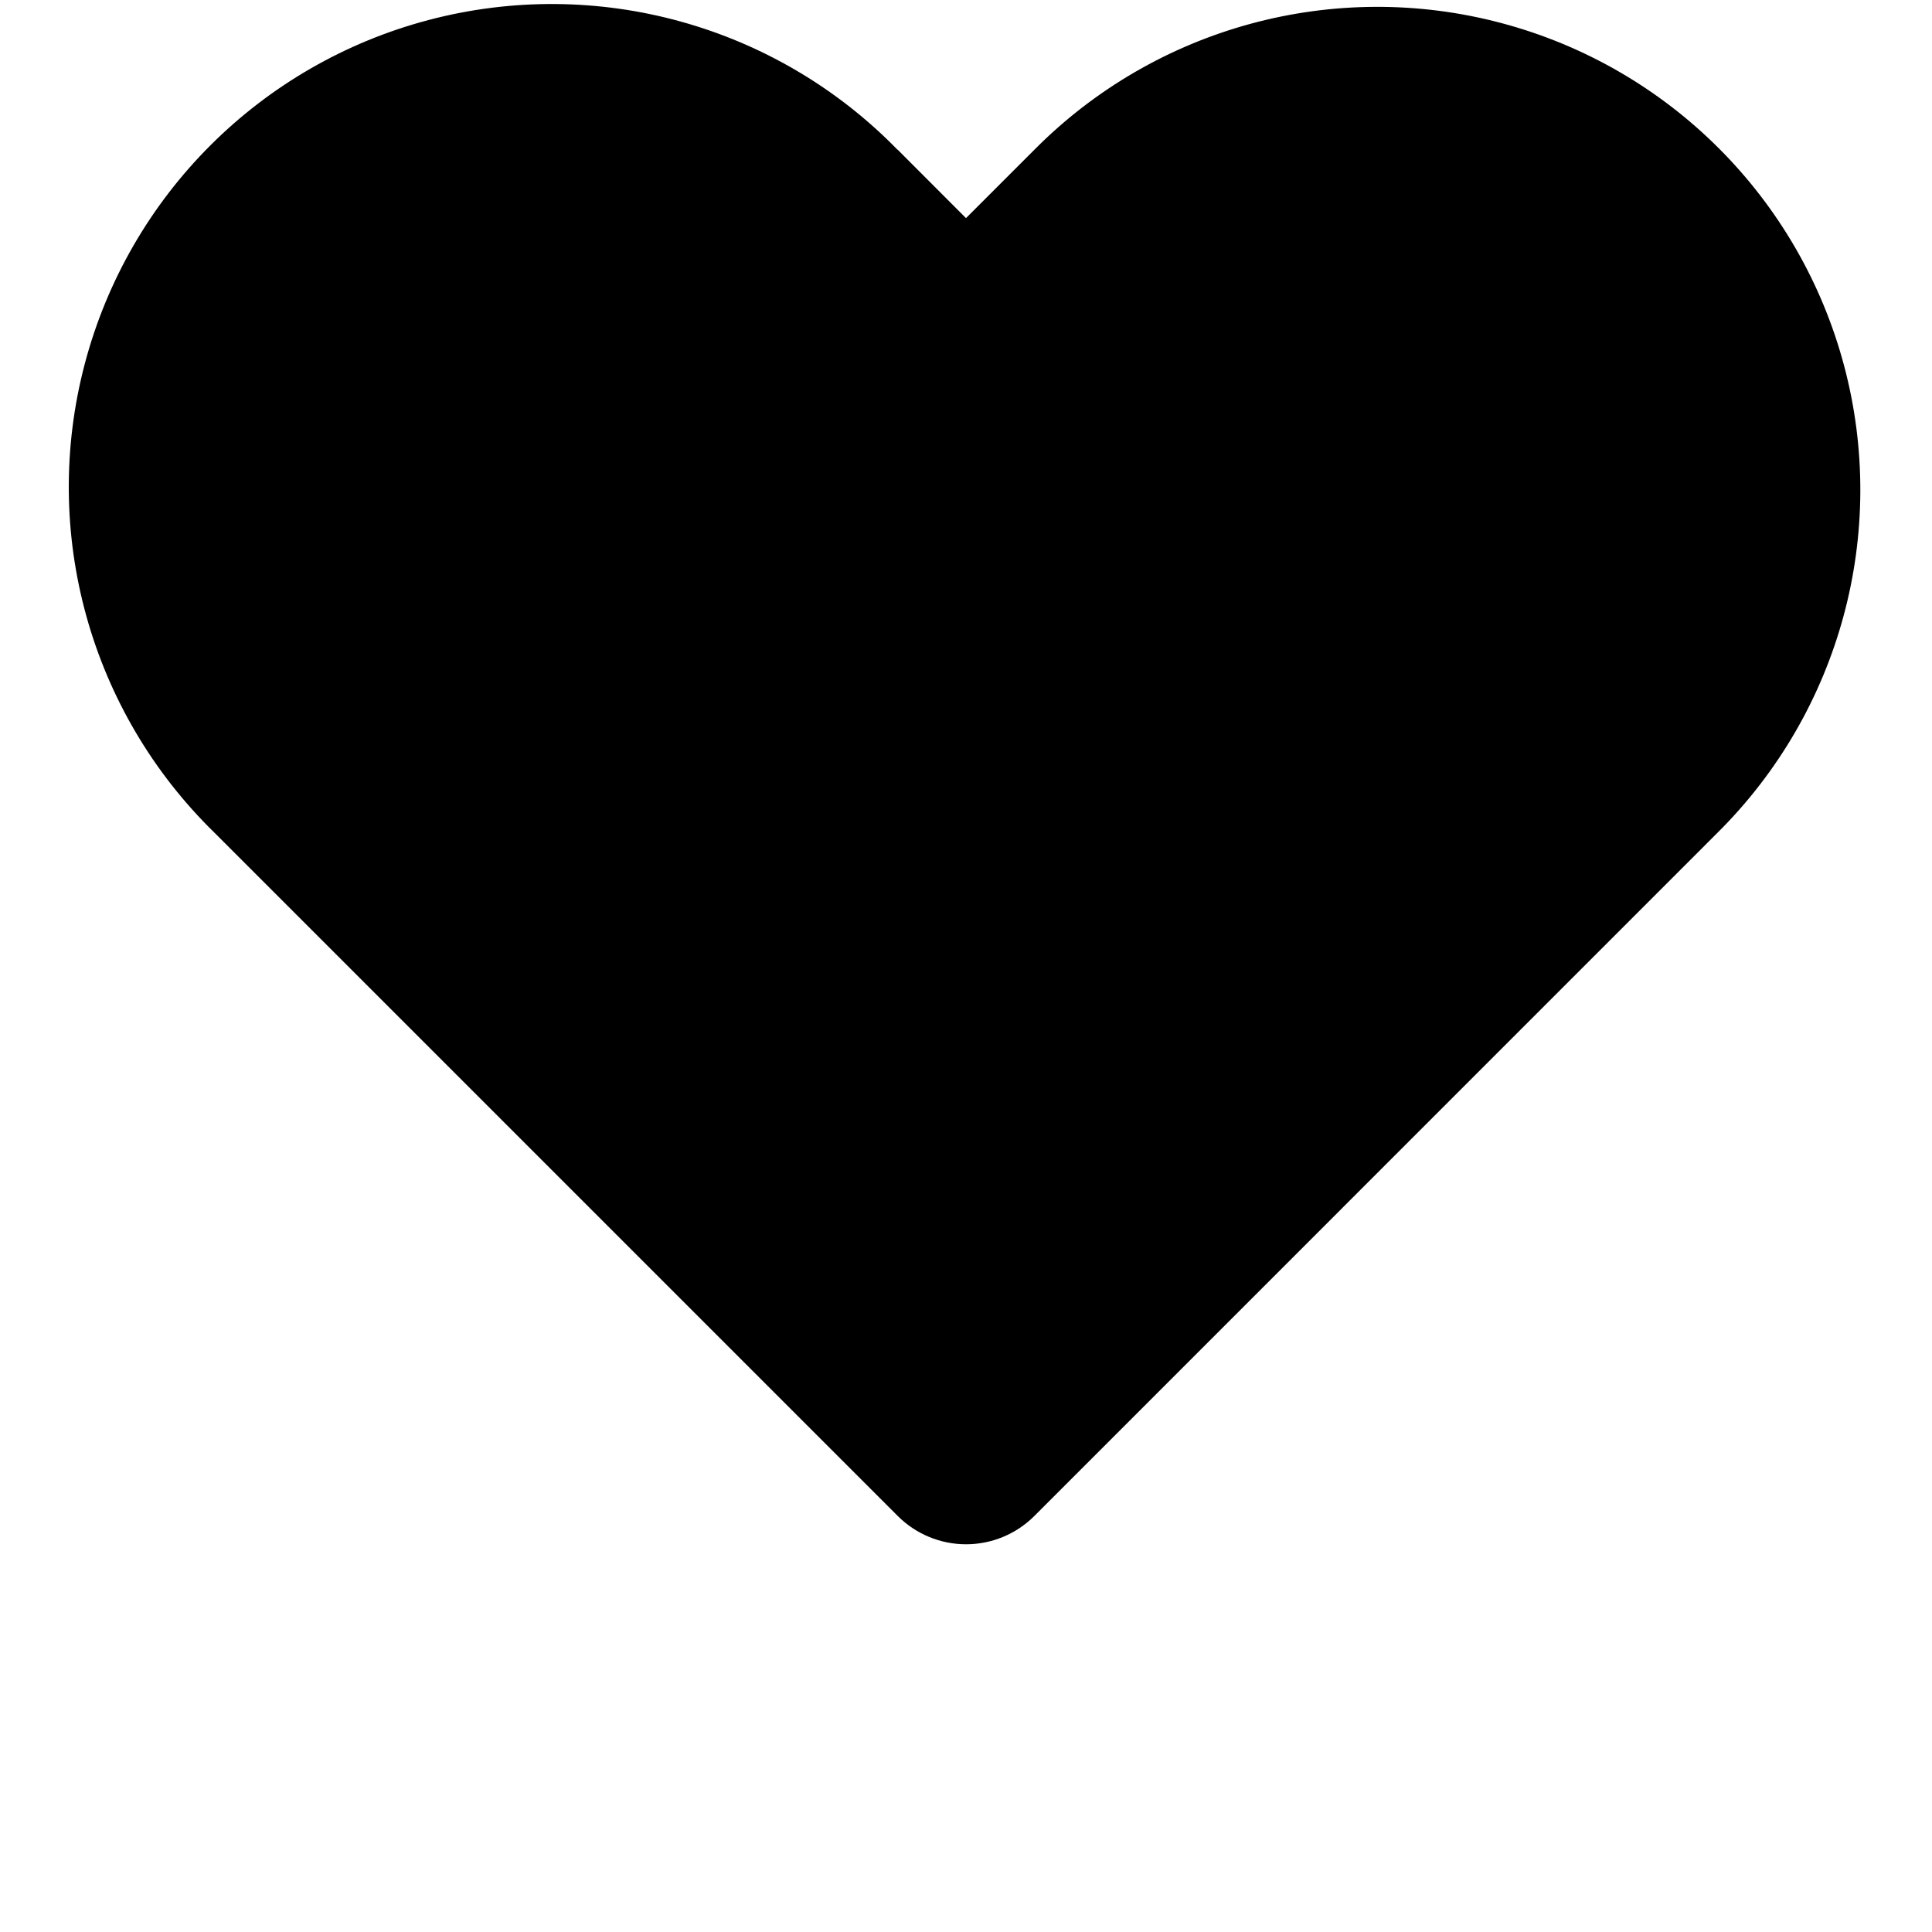
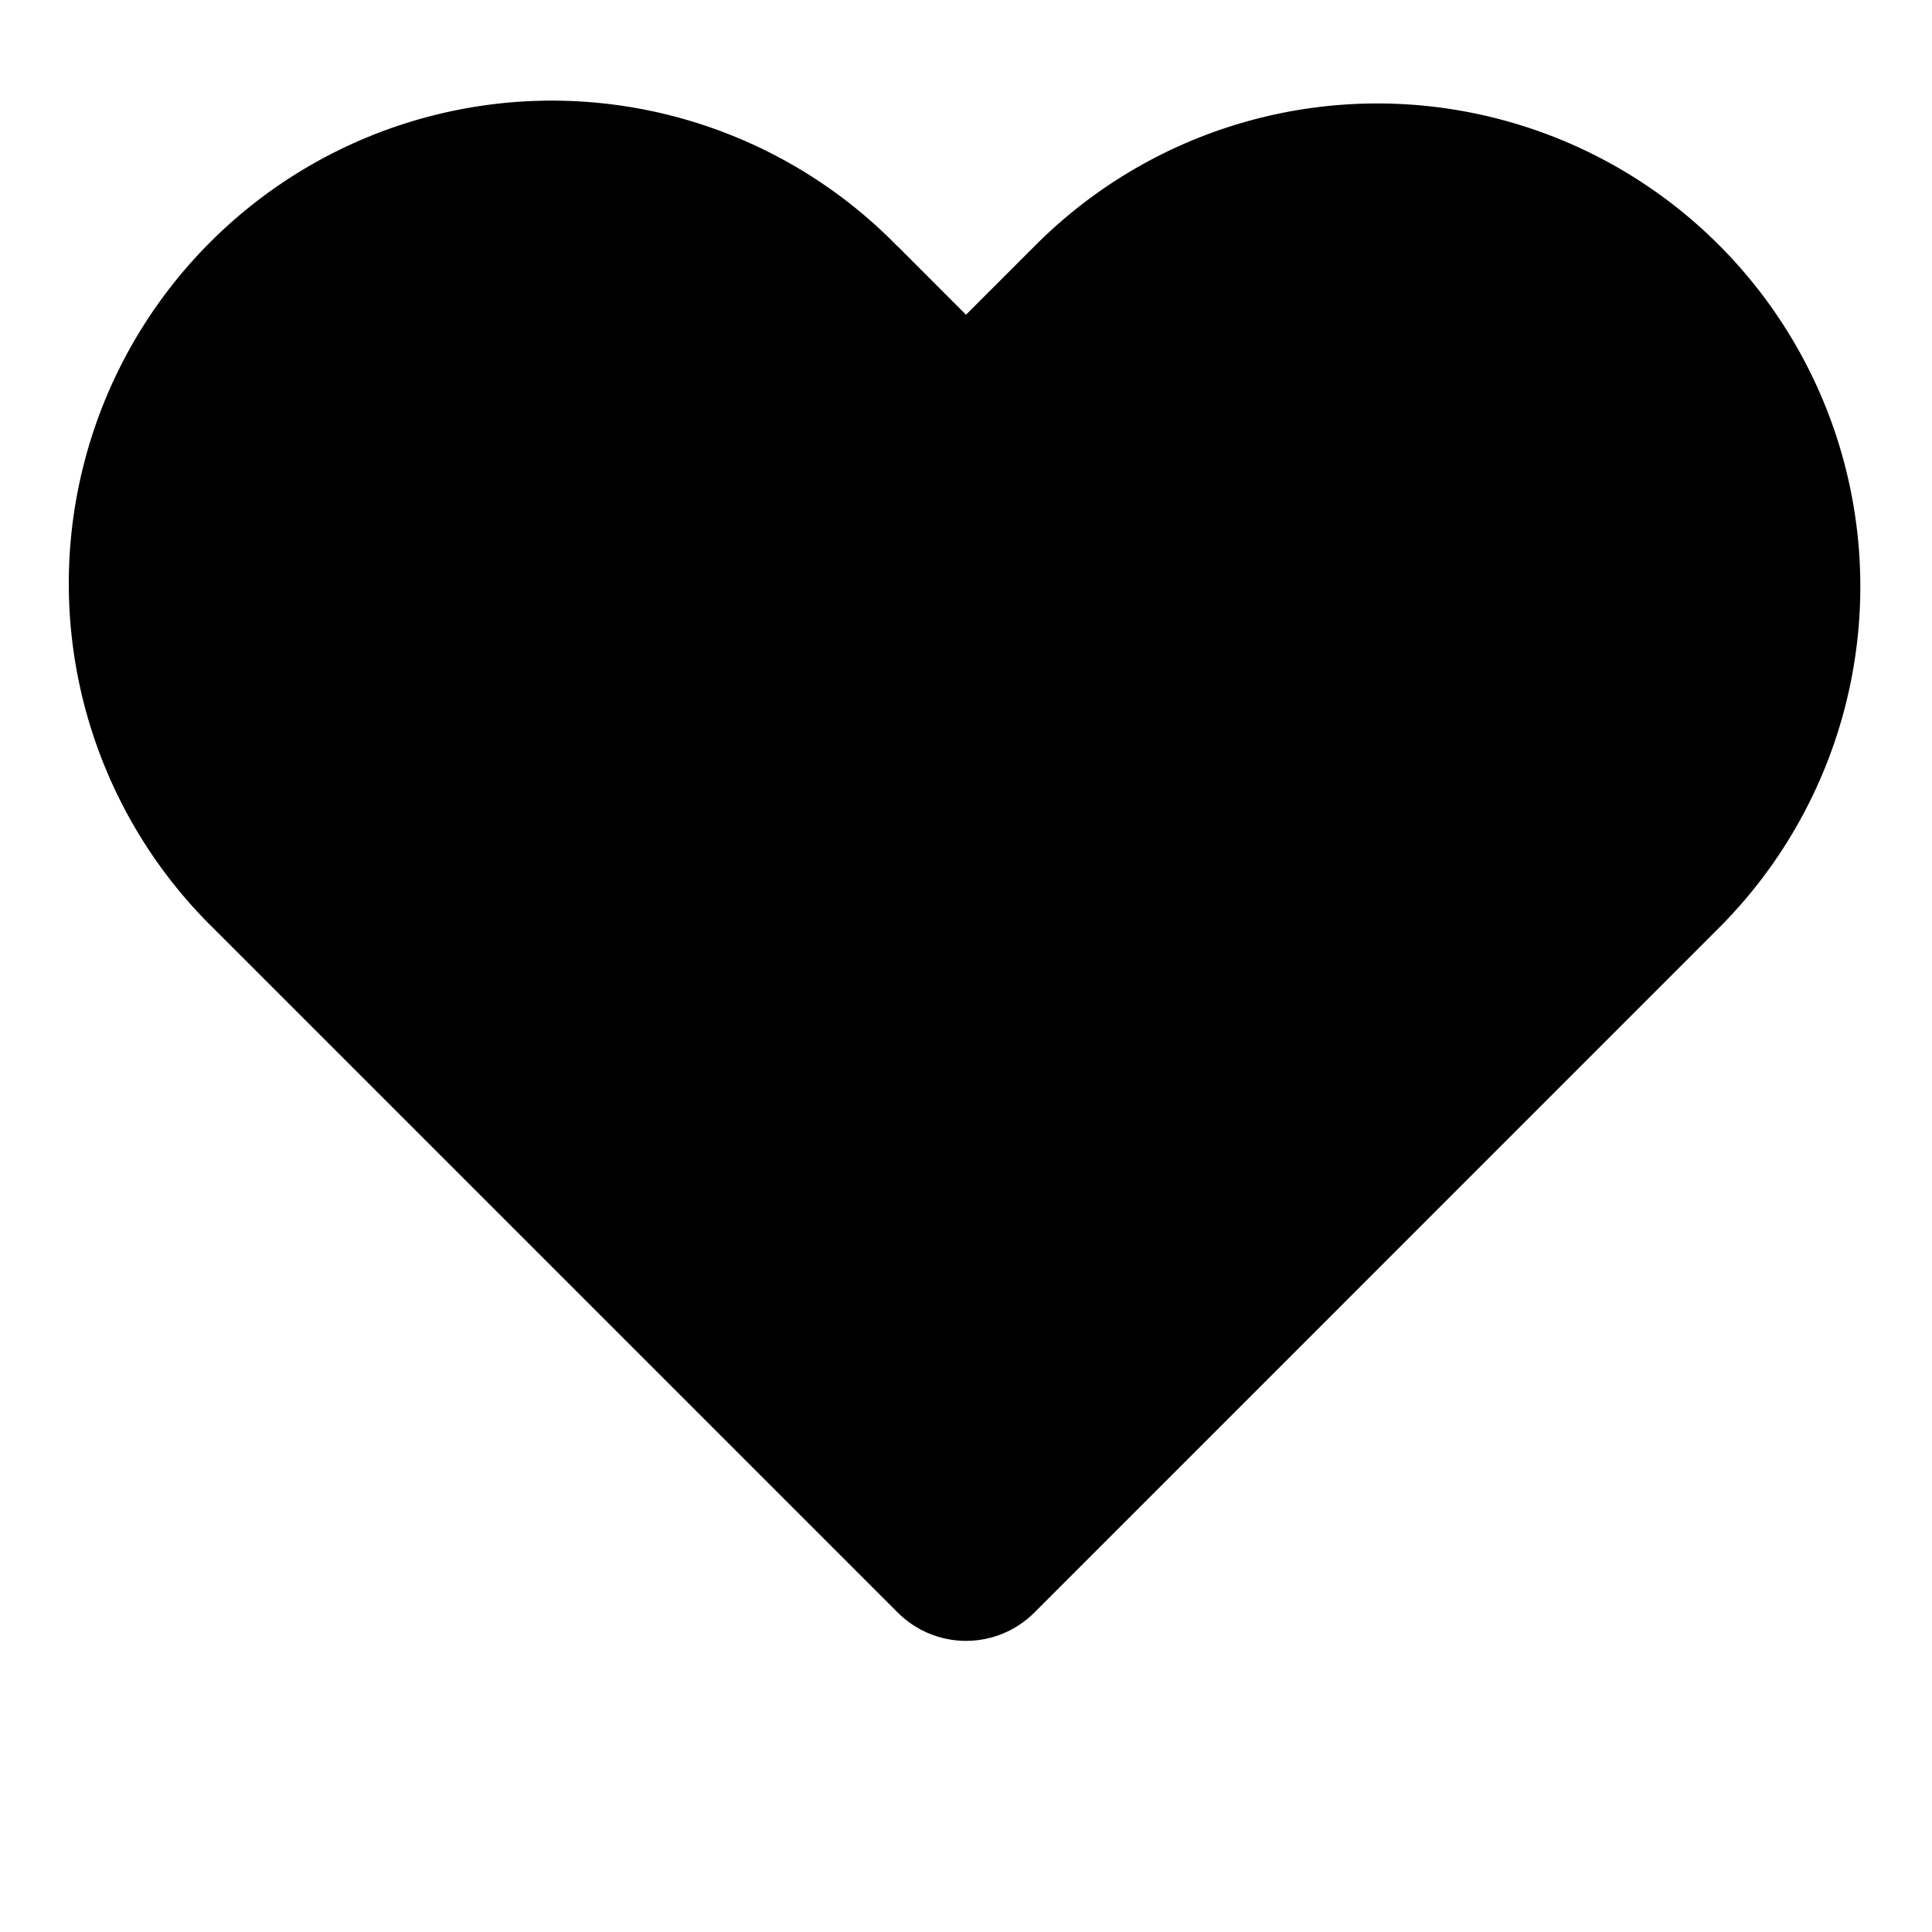
- <svg xmlns="http://www.w3.org/2000/svg" width="24px" height="24px" viewBox="0 0 20 10" preserveAspectRatio="xMinYMin" class="jam jam-heart-f">
+ <svg xmlns="http://www.w3.org/2000/svg" width="24px" height="24px" viewBox="0 -1 20 5" preserveAspectRatio="xMinYMin" class="jam jam-heart-f">
  <path d="M9.293 1.55l.707.708.707-.707a5 5 0 1 1 7.071 7.071l-7.07 7.071a1 1 0 0 1-1.415 0L2.222 8.622a5 5 0 1 1 7.07-7.071z" />
</svg>
